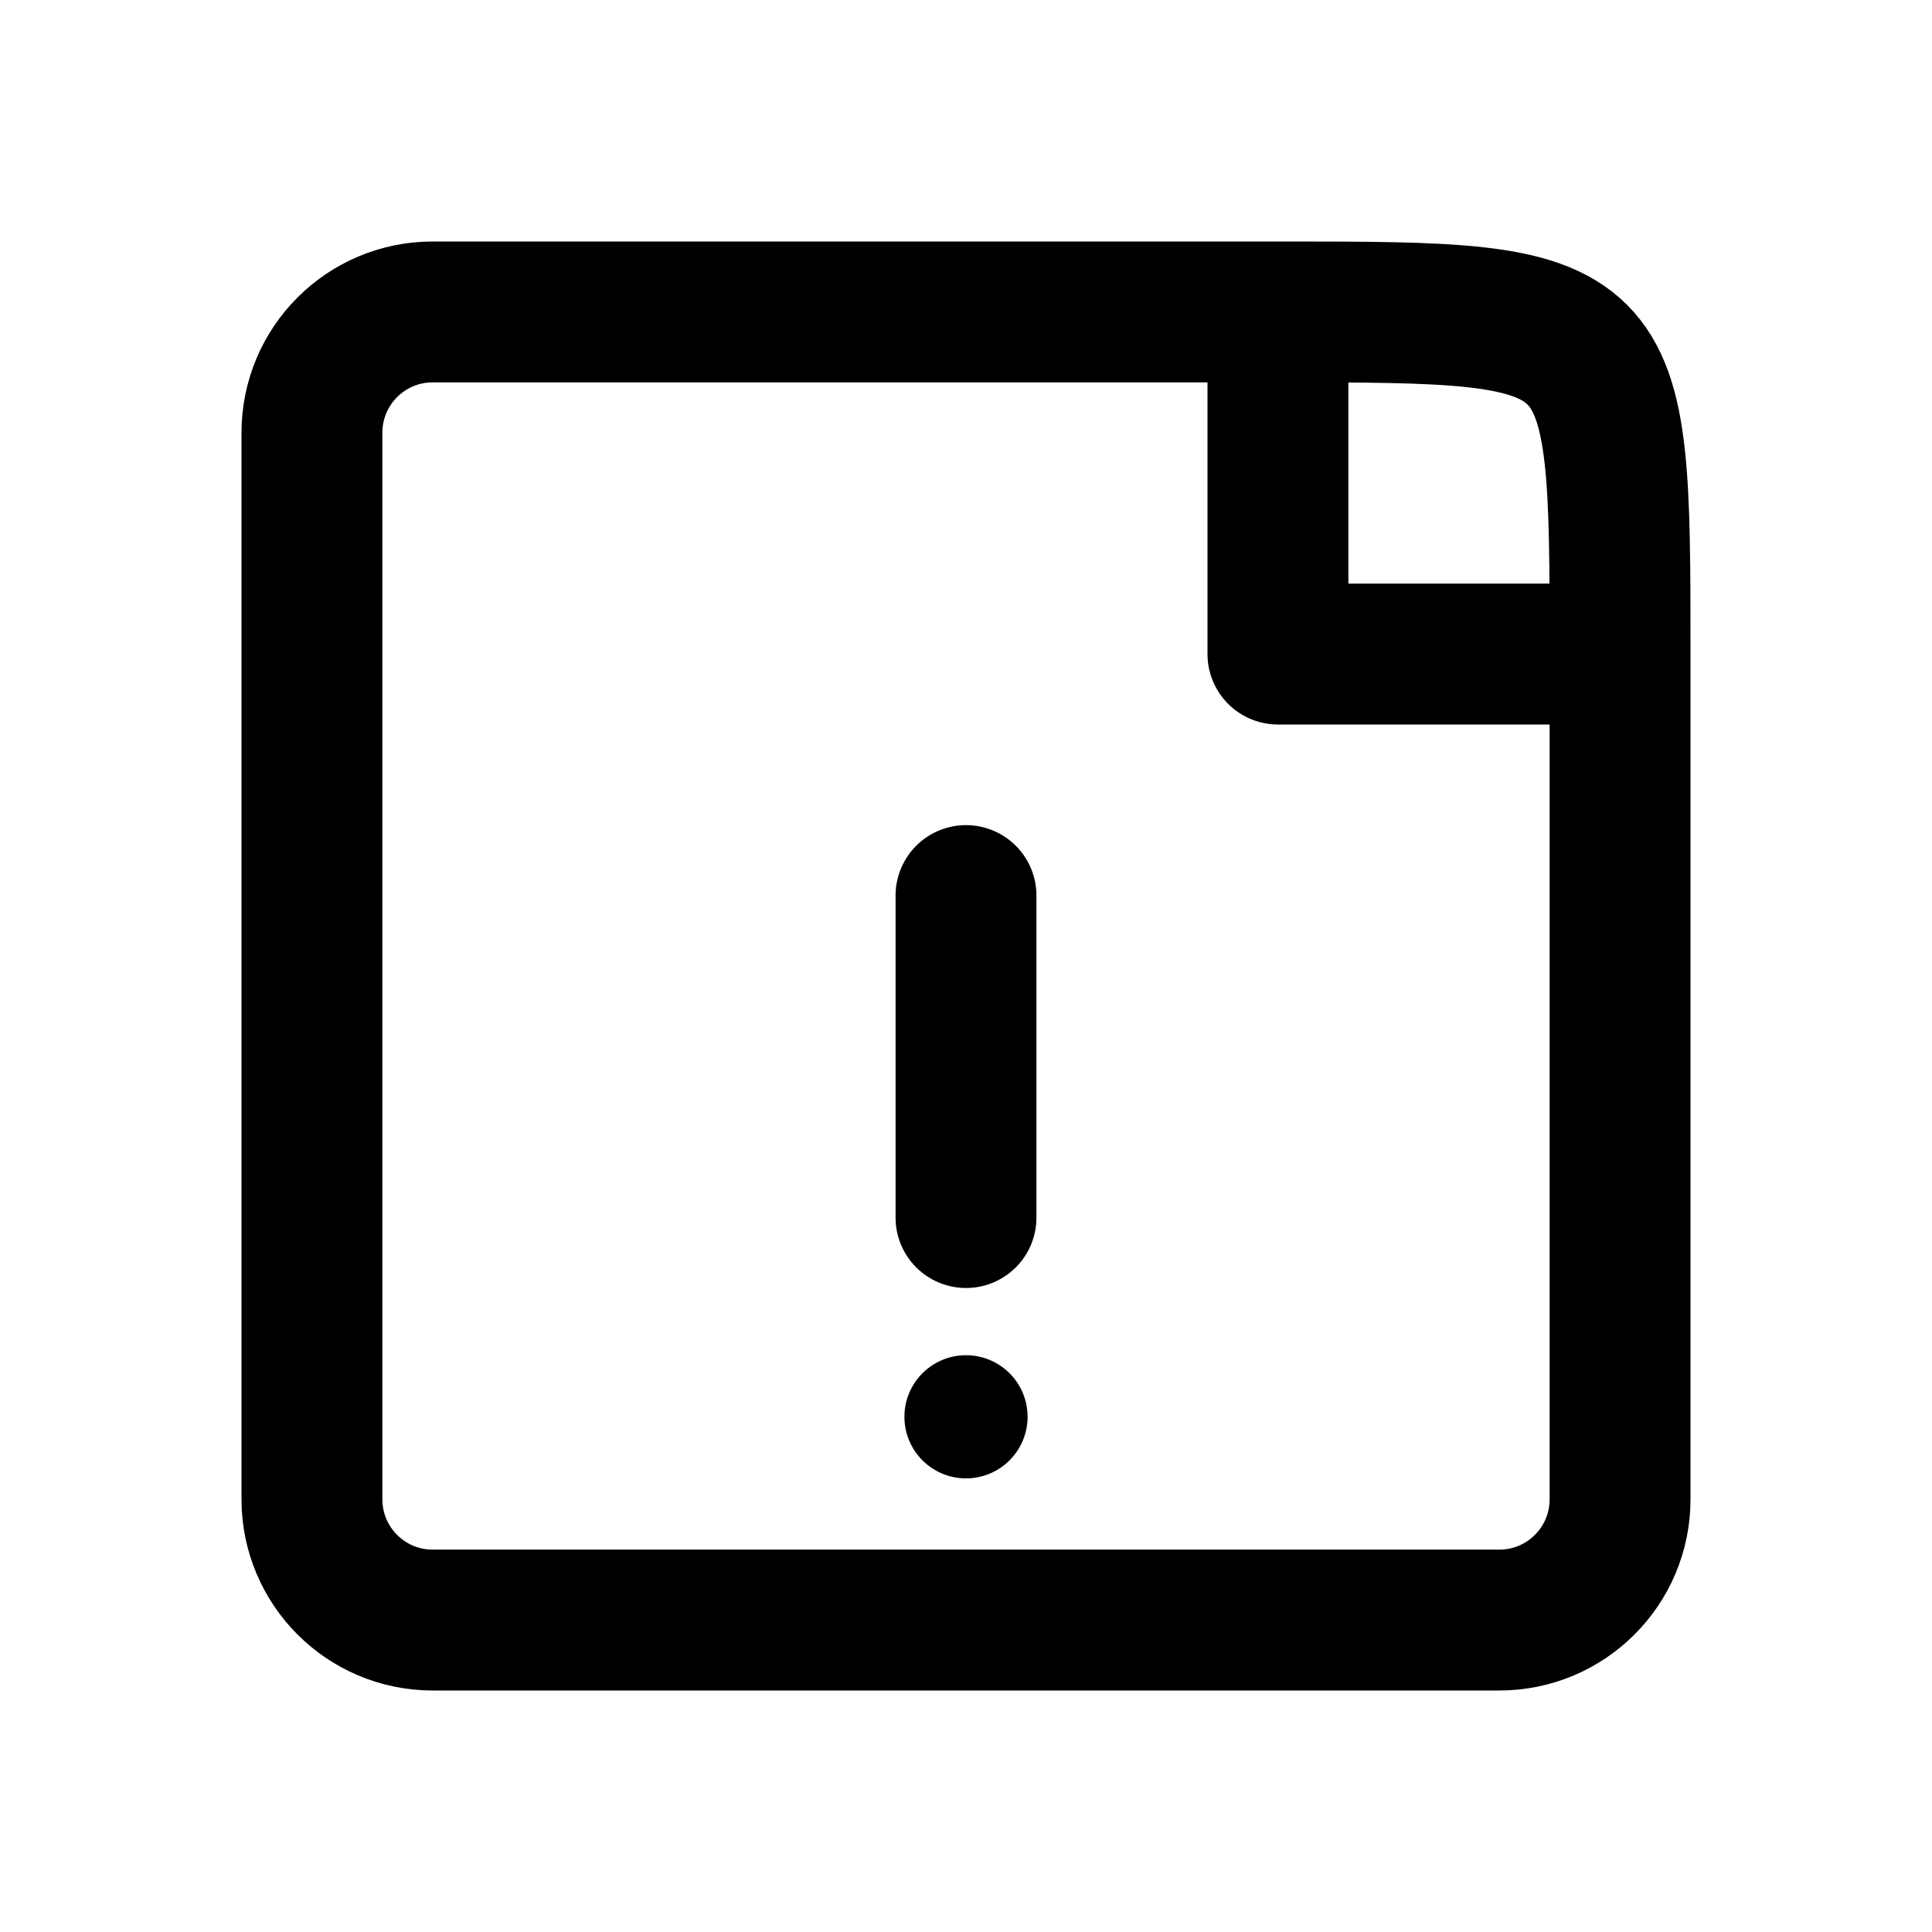
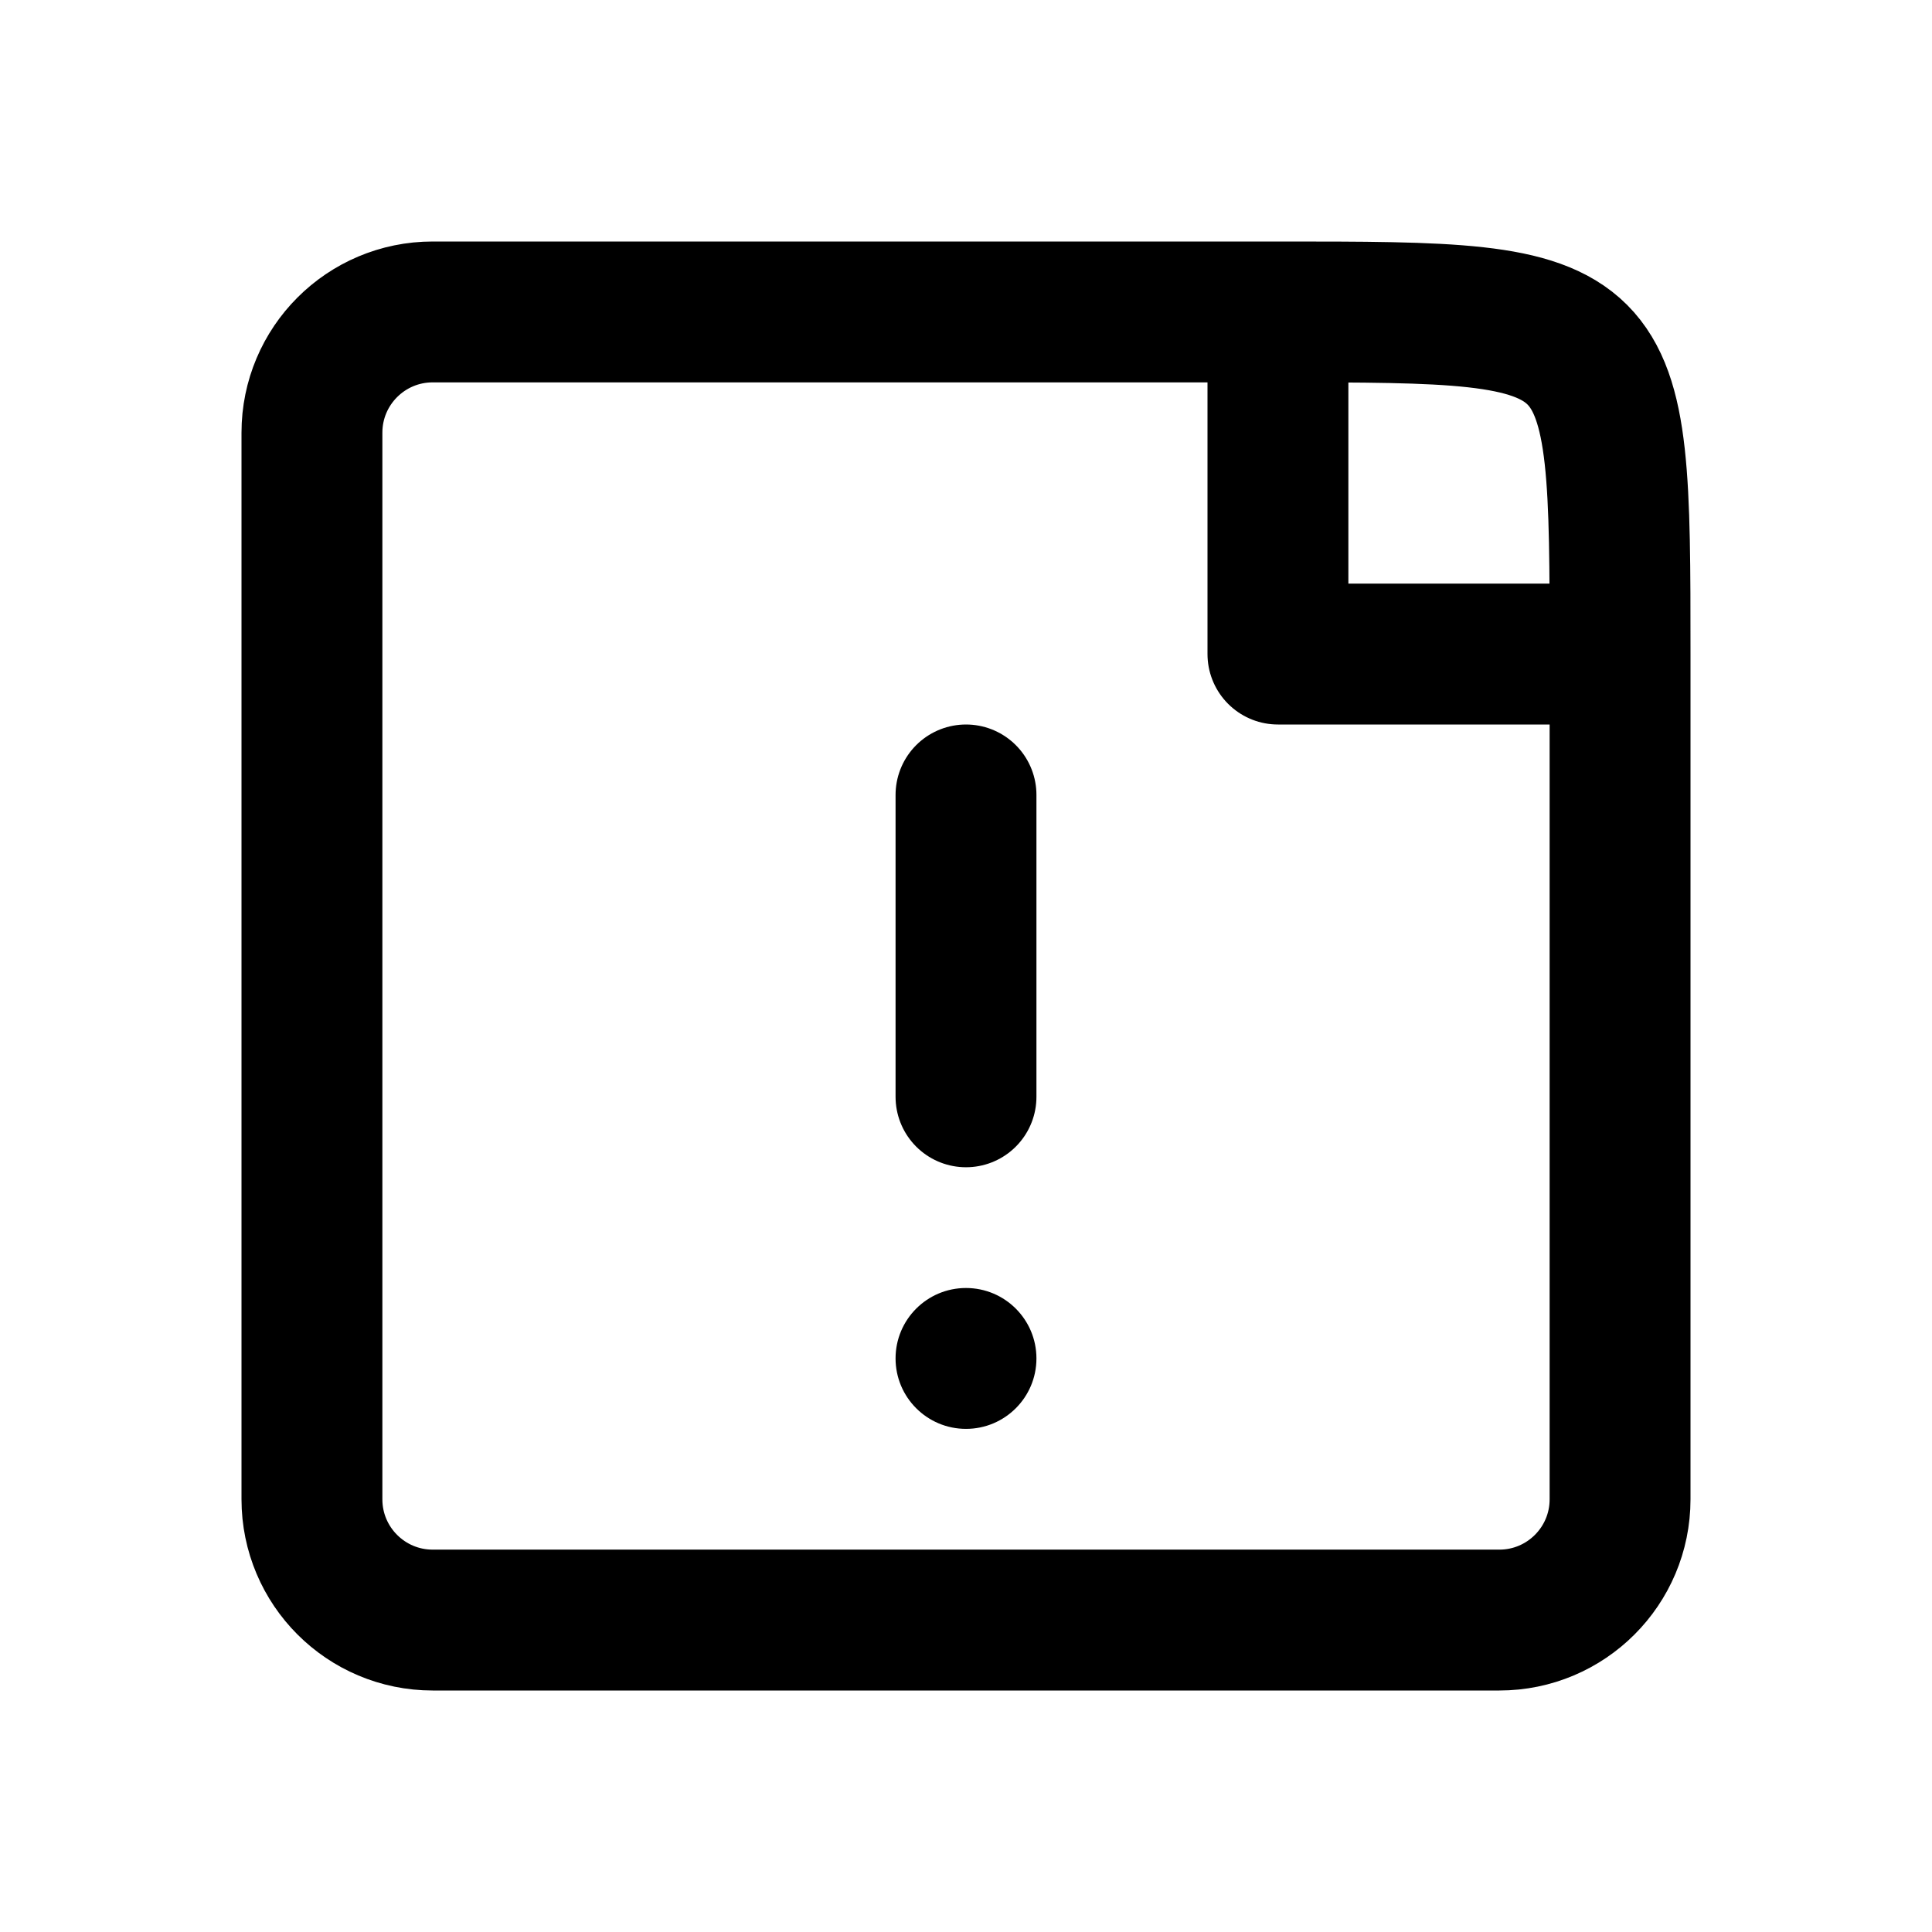
<svg xmlns="http://www.w3.org/2000/svg" width="24" height="24" viewBox="0 0 24 24" fill="none" stroke="currentColor" stroke-width="1.75" stroke-linecap="round" stroke-linejoin="round" aria-hidden="true" focusable="false">
  <path d="M15.875 3.875H5.375A1.5 1.5 0 0 0 3.875 5.375V18.625A1.5 1.5 0 0 0 5.375 20.125H18.625A1.5 1.5 0 0 0 20.125 18.625V8.125C20.125 3.875 20.125 3.875 15.875 3.875ZM15.875 3.875V8.125H20.125" />
-   <path d="M12 11.125V15.125" />
-   <circle cx="12" cy="17.6" r="0.765" fill="currentColor" stroke="none" />
+   <path d="M12 9.875V13.625" />
+   <circle cx="12" cy="16.875" r="0.875" fill="currentColor" stroke="none" />
</svg>
